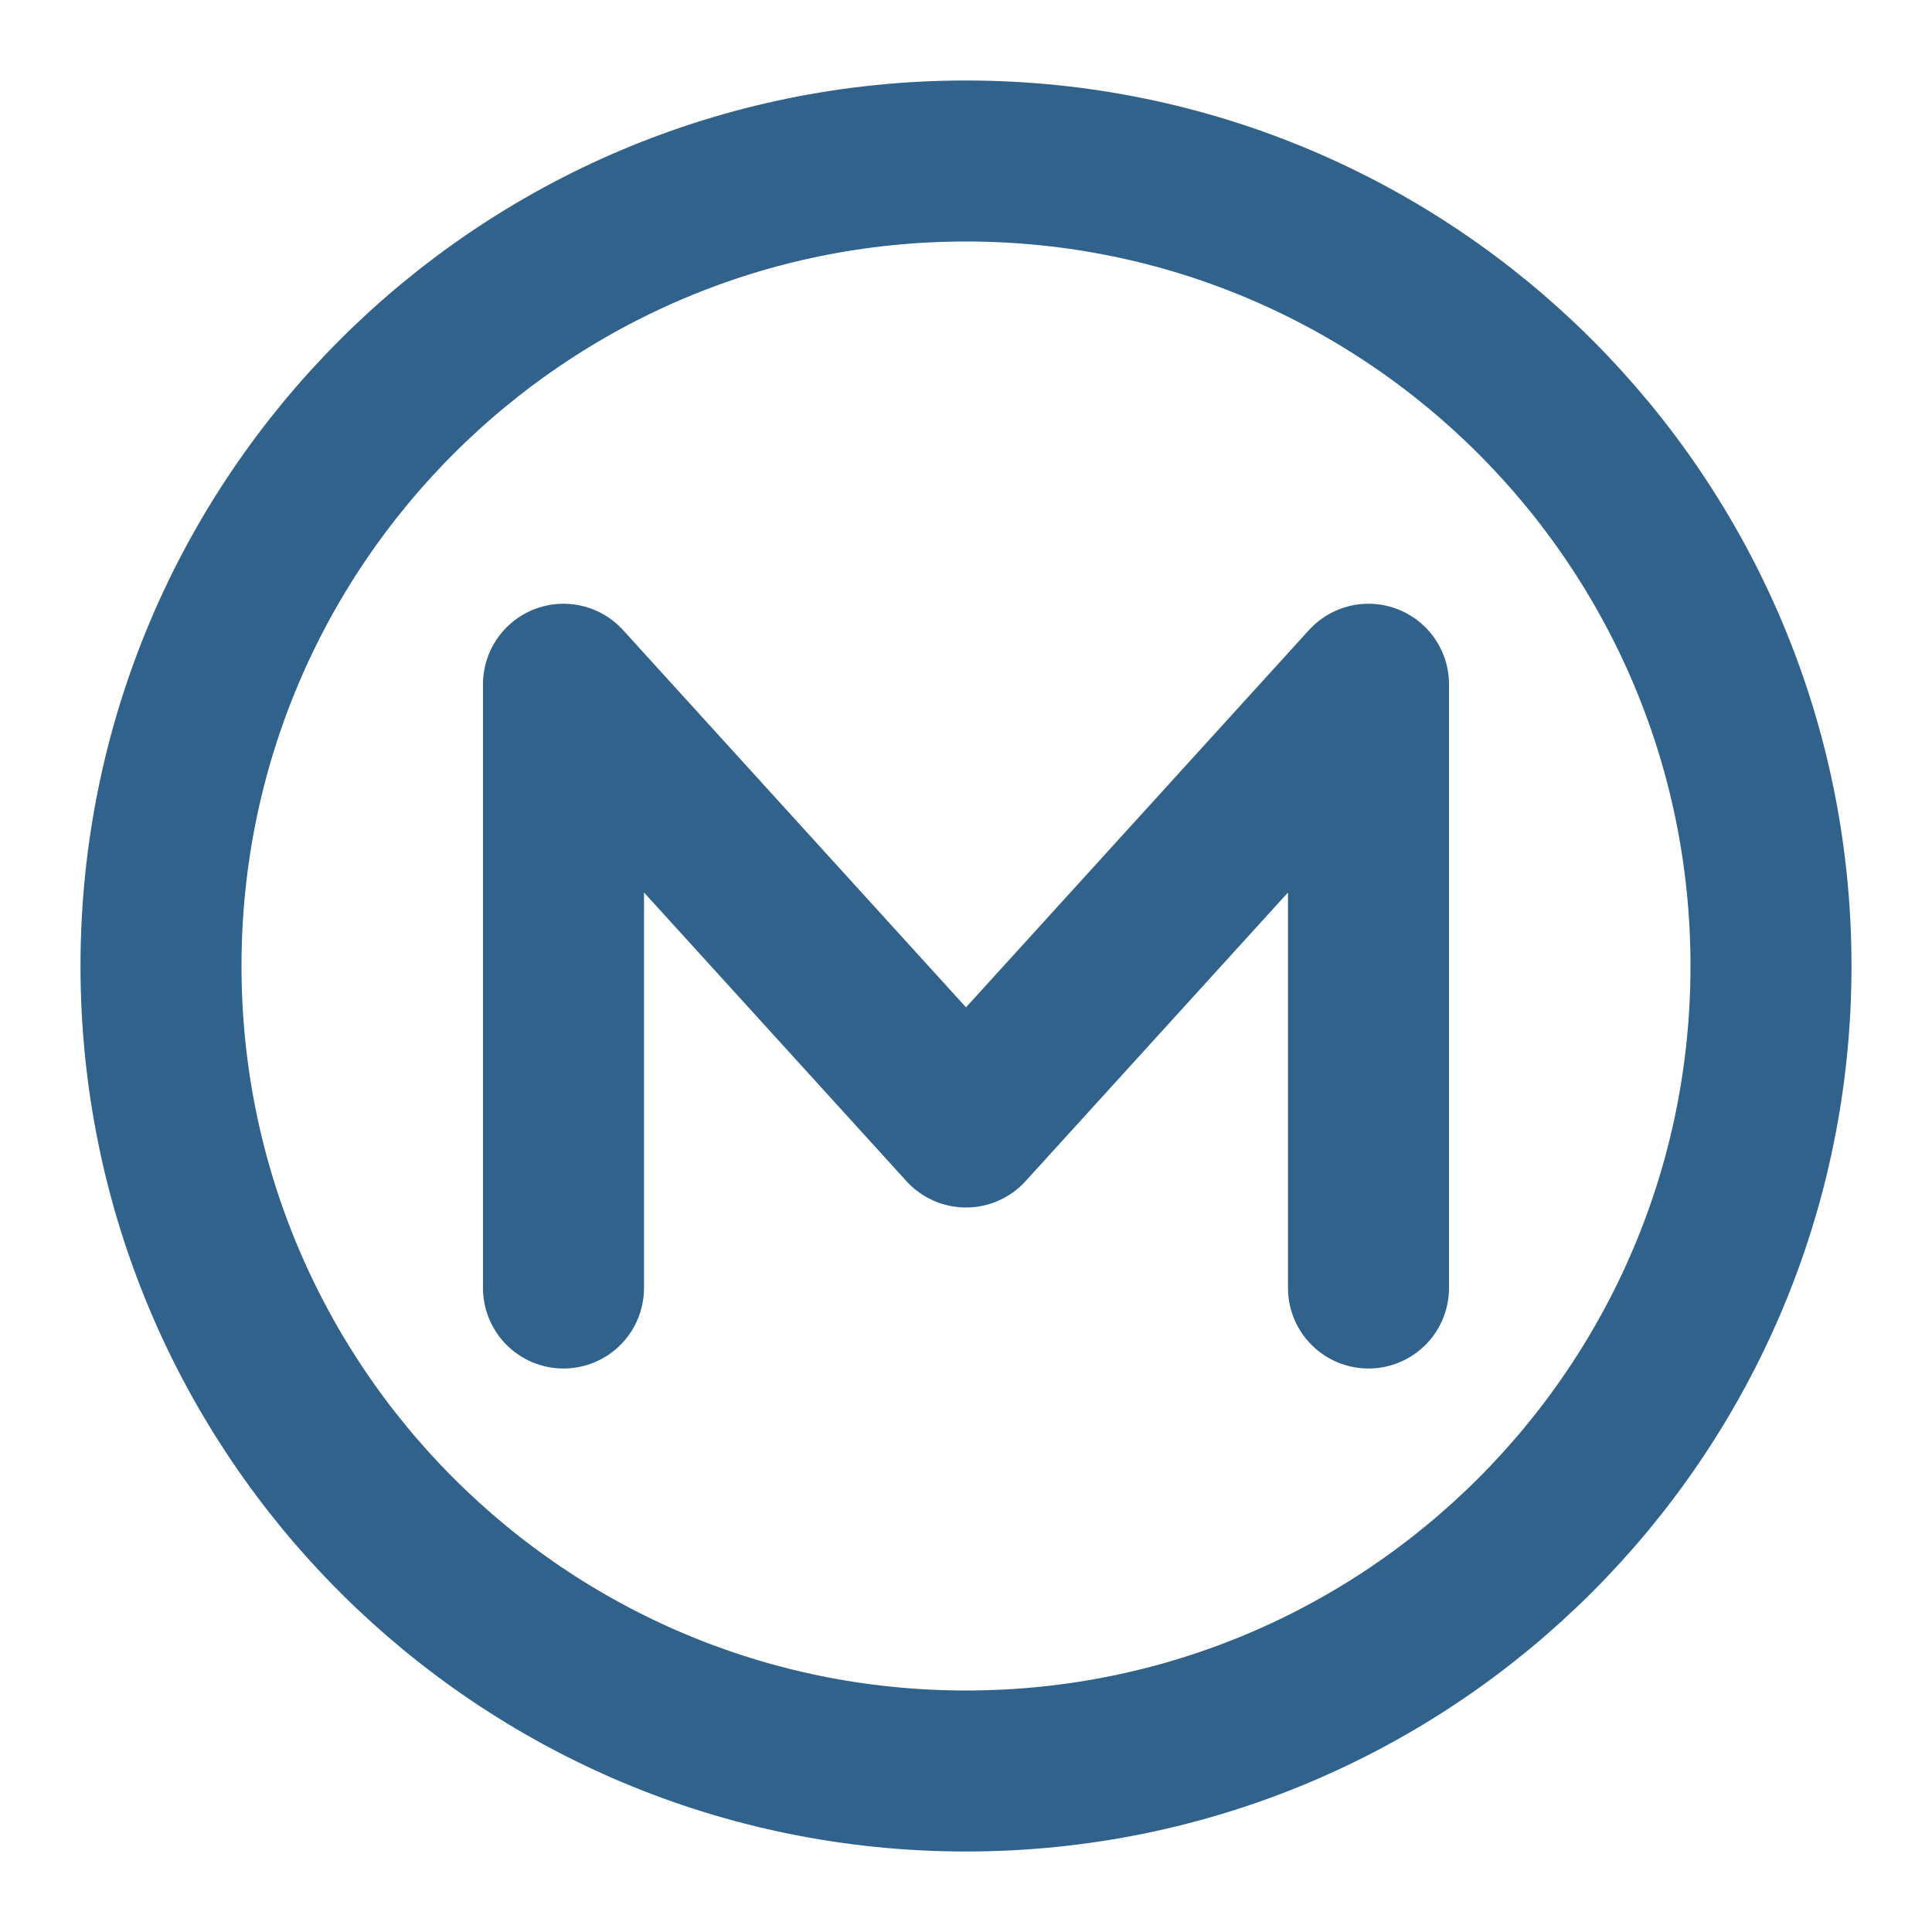
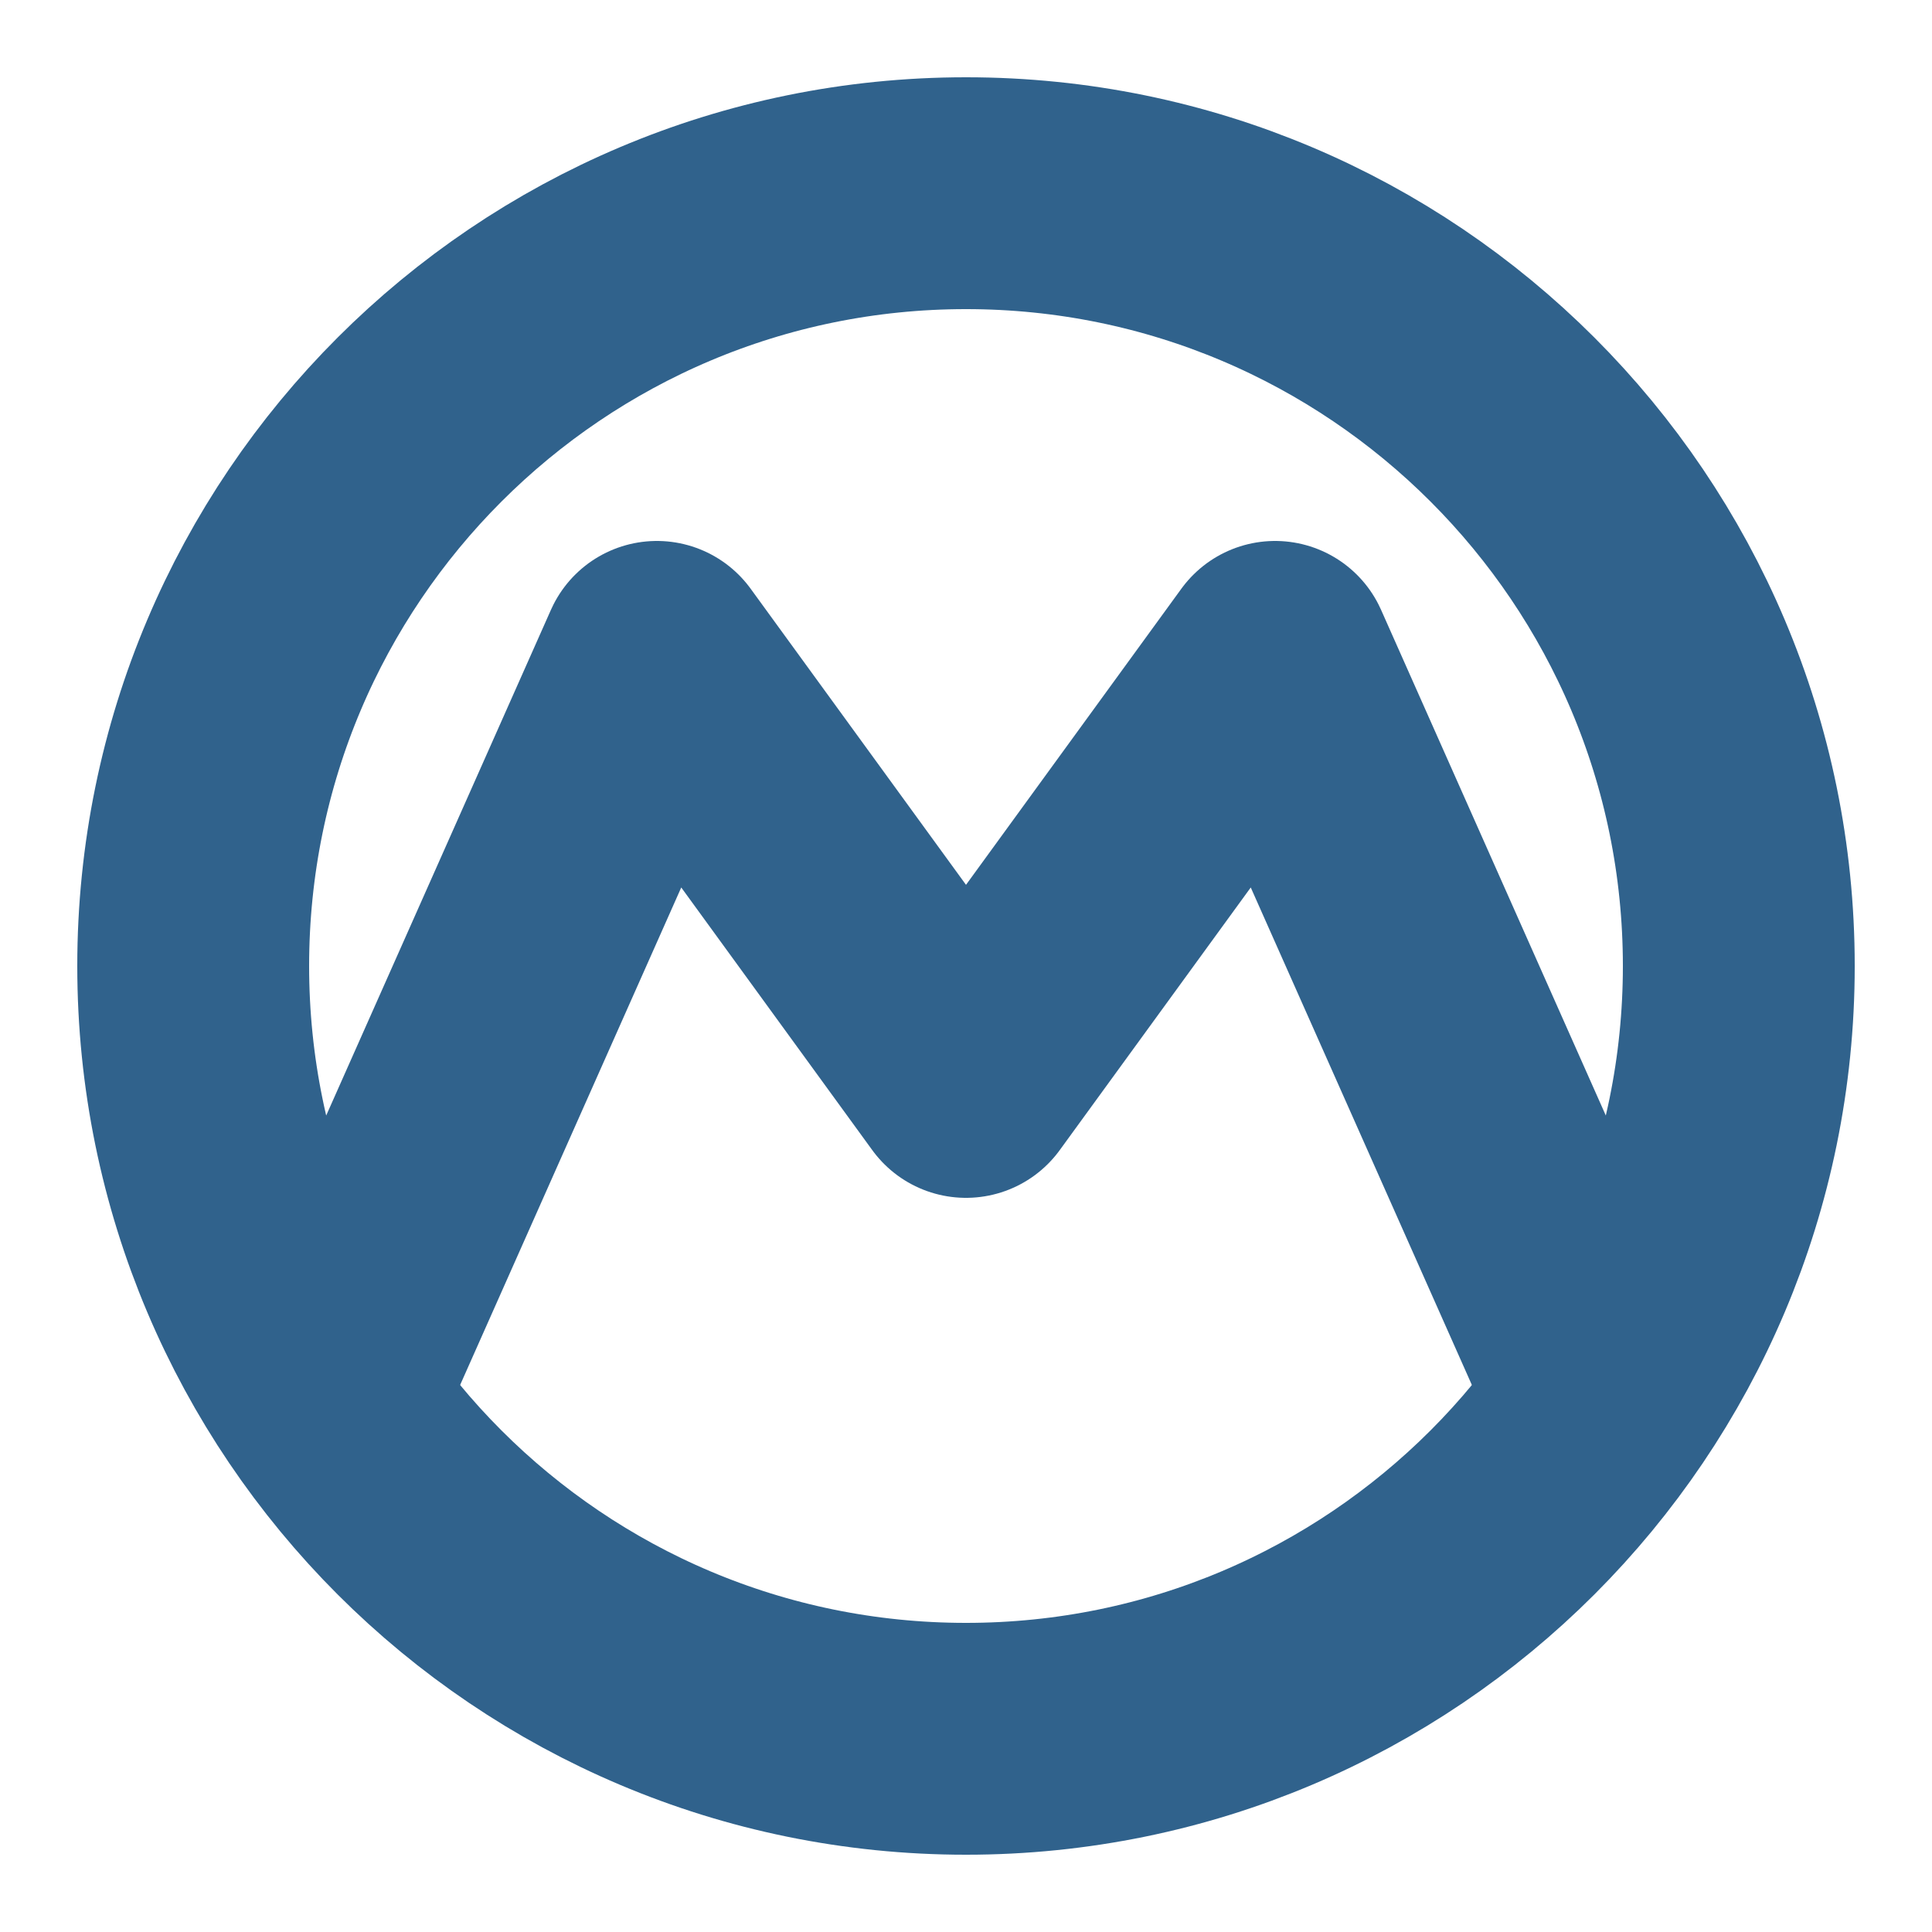
- <svg xmlns="http://www.w3.org/2000/svg" viewBox="0 0 24 24" fill="none" stroke="#30628C" stroke-width="2" stroke-linecap="round" stroke-linejoin="round">
+ <svg xmlns="http://www.w3.org/2000/svg" viewBox="0 0 100 100" fill="none" stroke="#30628C" stroke-width="12" stroke-linecap="round" stroke-linejoin="round">
  <style>@media (prefers-color-scheme: dark){*{stroke:#9CCBFB}}</style>
-   <circle cx="12" cy="12" r="10" />
-   <path d="M7 16V8.5l5 5.5 5-5.5V16" />
+   <circle cx="50" cy="50" r="40" />
+   <path d="M18 70 34 34 50 56 66 34 82 70" />
</svg>
